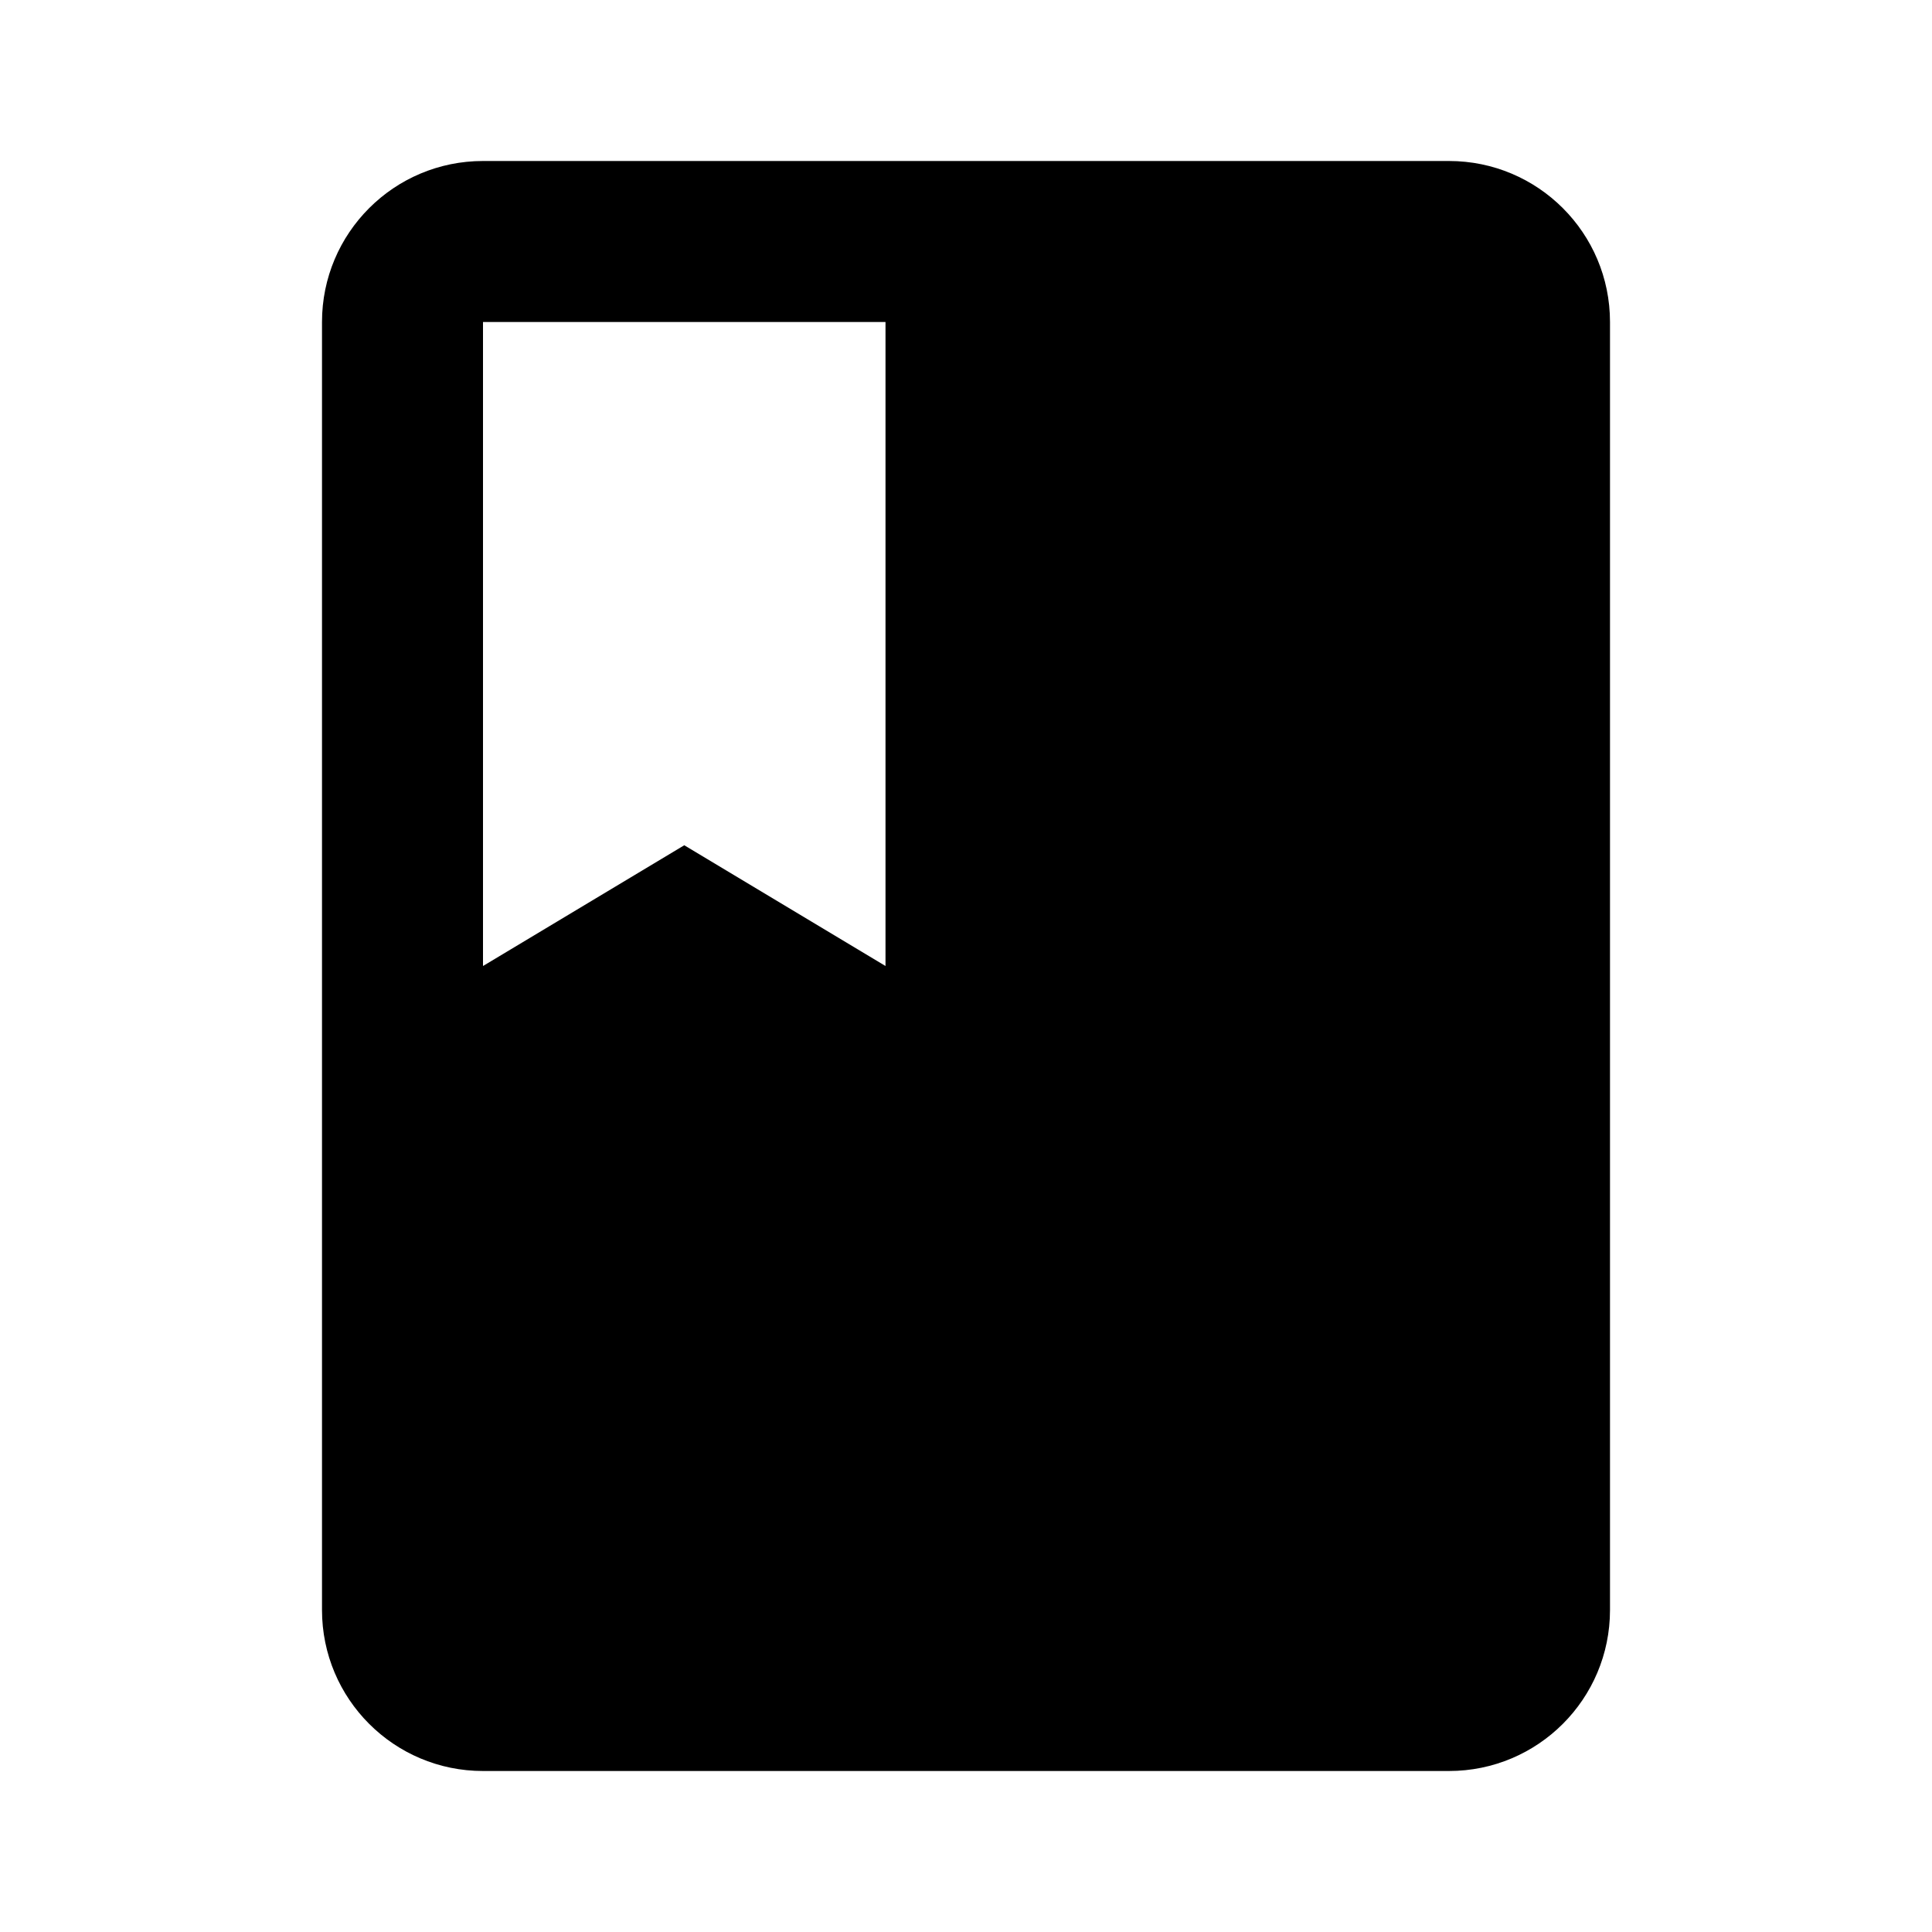
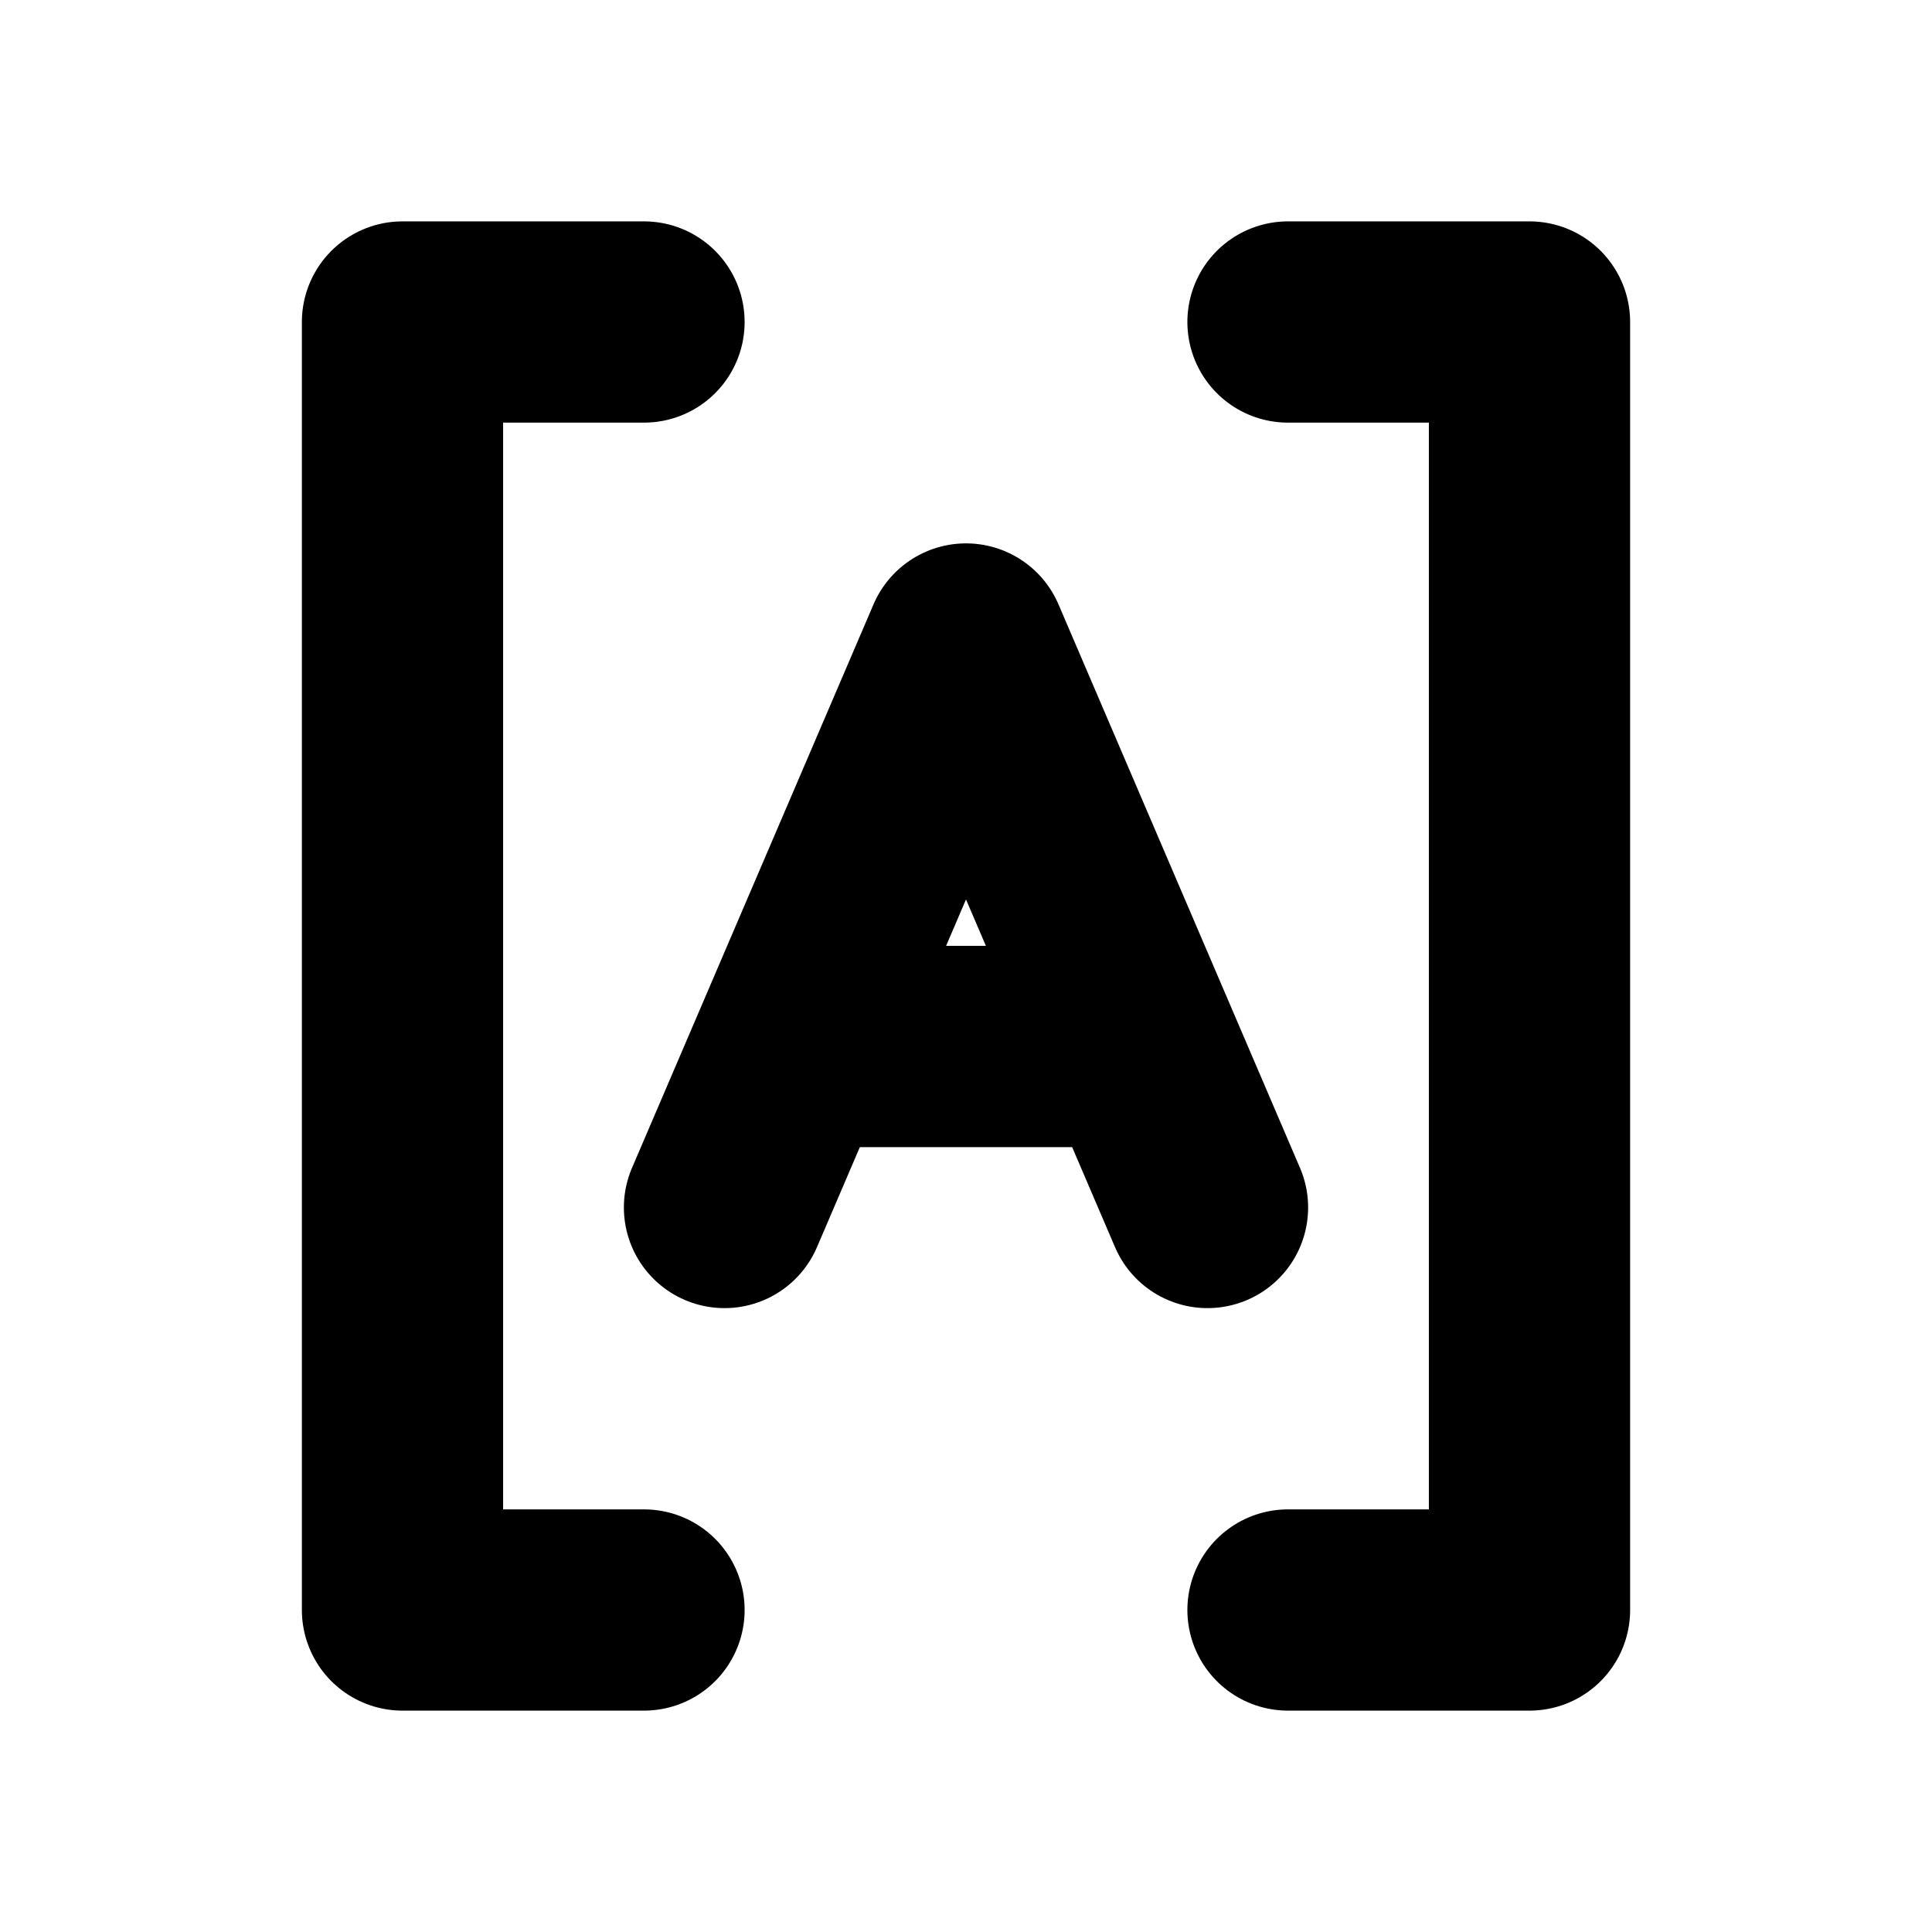
- <svg xmlns="http://www.w3.org/2000/svg" viewBox="0 0 48 48">
-   <path d="M36 4h-24c-2.21 0-4 1.79-4 4v32c0 2.21 1.79 4 4 4h24c2.21 0 4-1.79 4-4v-32c0-2.21-1.79-4-4-4zm-24 4h10v16l-5-3-5 3v-16z" />
+ <svg xmlns="http://www.w3.org/2000/svg" width="24" height="24" viewBox="0 0 24 24" fill="none" stroke="currentColor" stroke-width="2.5" stroke-linecap="round" stroke-linejoin="round">
+   <g fill="none">
+     <path d="M8 4H5v16h3m8-16h3v16h-3M9 15l3-7 3 7m-5-2h4" />
+   </g>
</svg>
